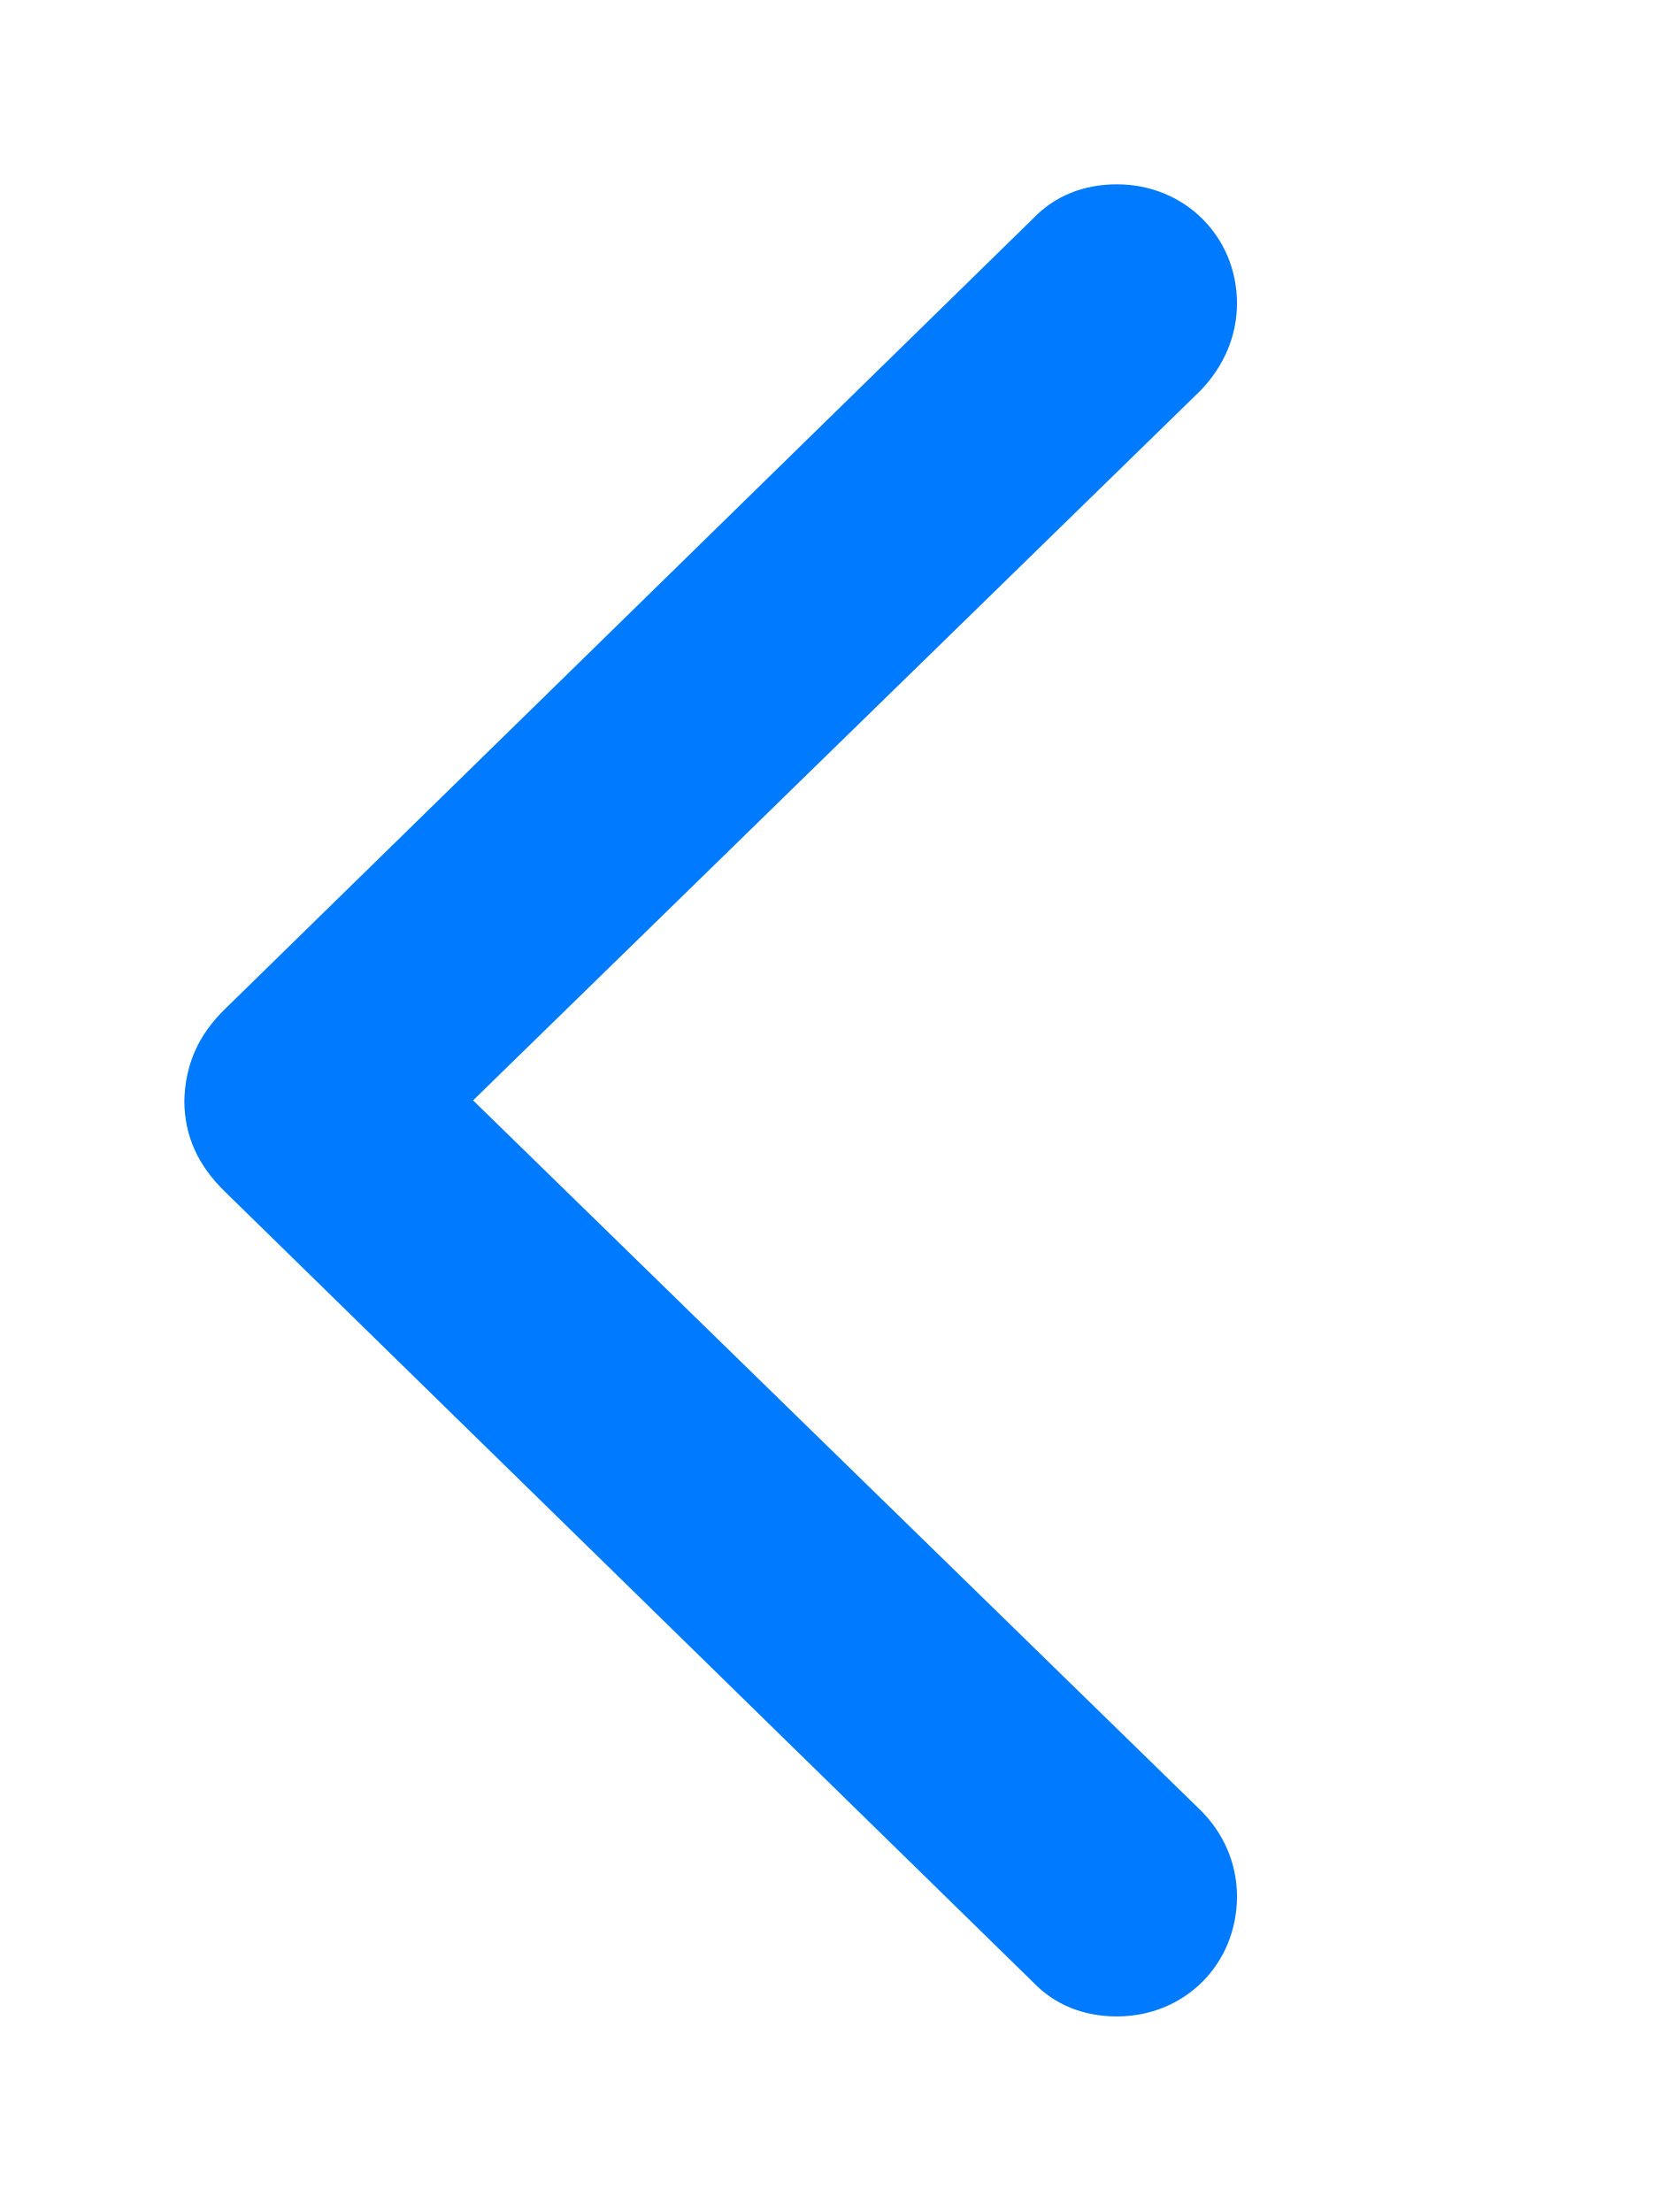
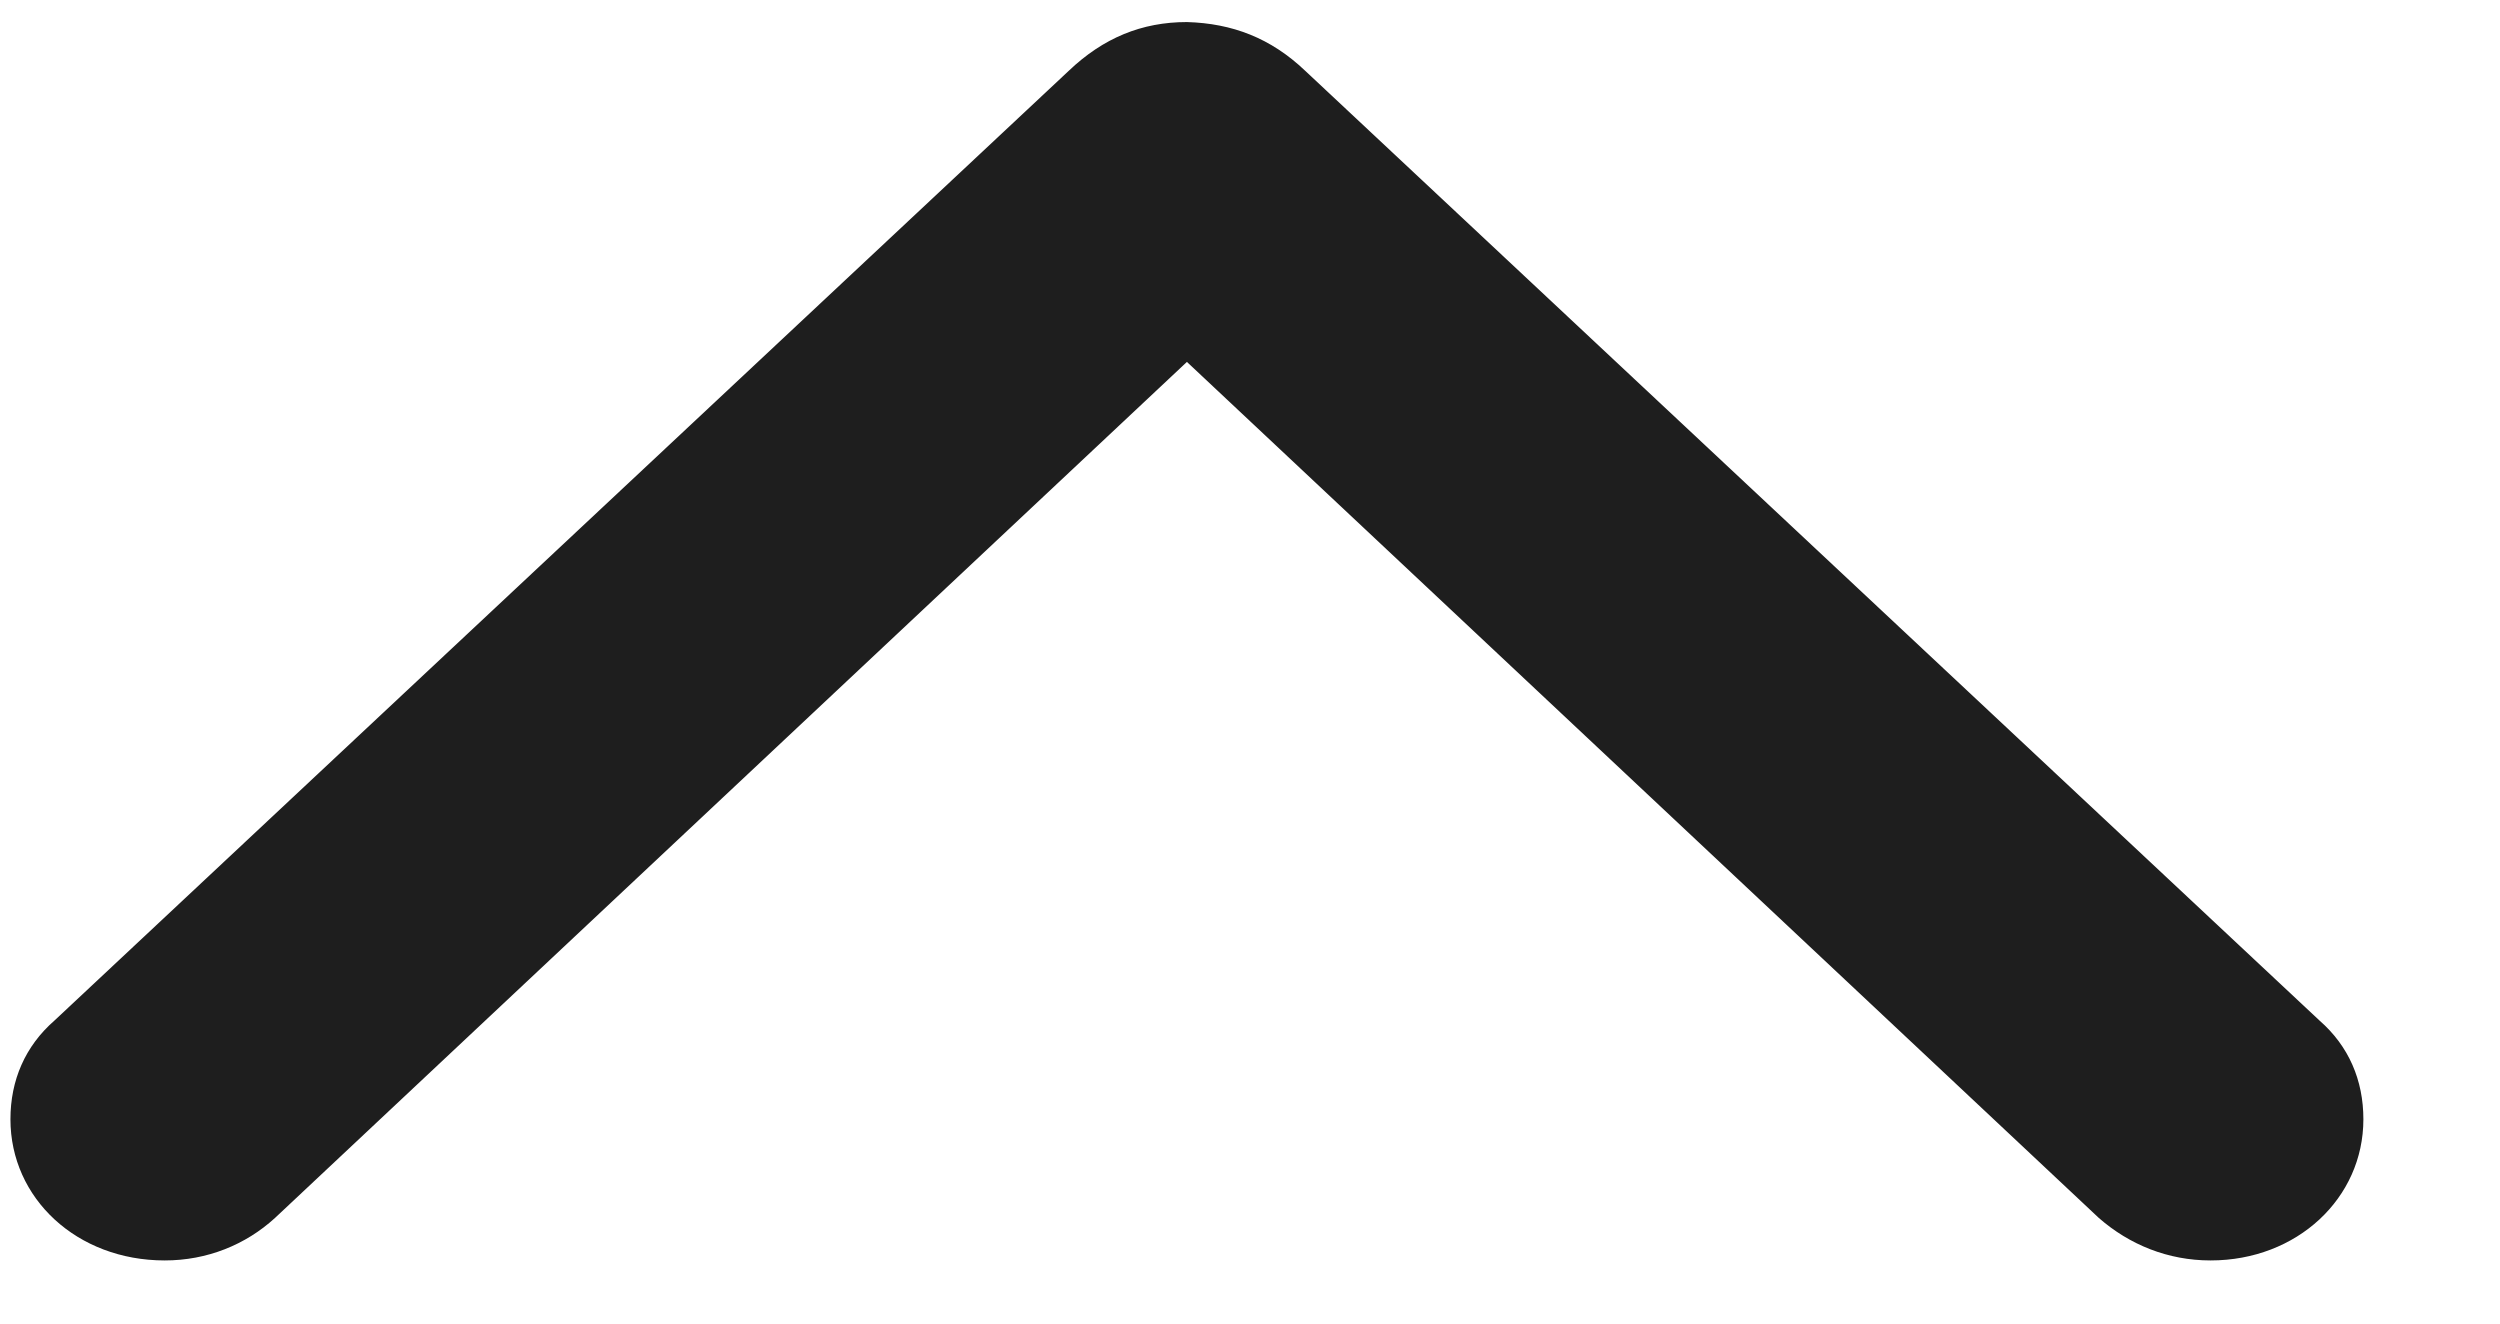
- <svg xmlns="http://www.w3.org/2000/svg" width="18" height="24" viewBox="0 0 18 24" fill="none">
-   <path d="M2 11.939C2 12.321 2.146 12.646 2.449 12.938L11.209 21.507C11.445 21.754 11.759 21.878 12.119 21.878C12.849 21.878 13.421 21.316 13.421 20.575C13.421 20.216 13.275 19.89 13.028 19.643L5.133 11.939L13.028 4.235C13.275 3.977 13.421 3.651 13.421 3.292C13.421 2.562 12.849 2 12.119 2C11.759 2 11.445 2.124 11.209 2.371L2.449 10.94C2.146 11.231 2.011 11.557 2 11.939Z" fill="#007AFF" />
+ <svg xmlns="http://www.w3.org/2000/svg" width="17" height="9" viewBox="0 0 17 9" fill="none">
+   <path d="M8.071 0.15C7.764 0.15 7.502 0.258 7.267 0.482L0.37 6.94C0.171 7.114 0.071 7.346 0.071 7.611C0.071 8.149 0.523 8.571 1.12 8.571C1.409 8.571 1.671 8.464 1.87 8.282L8.071 2.461L14.272 8.282C14.48 8.464 14.742 8.571 15.032 8.571C15.619 8.571 16.071 8.149 16.071 7.611C16.071 7.346 15.972 7.114 15.773 6.94L8.876 0.482C8.641 0.258 8.379 0.159 8.071 0.15Z" fill="#1E1E1E" />
</svg>
